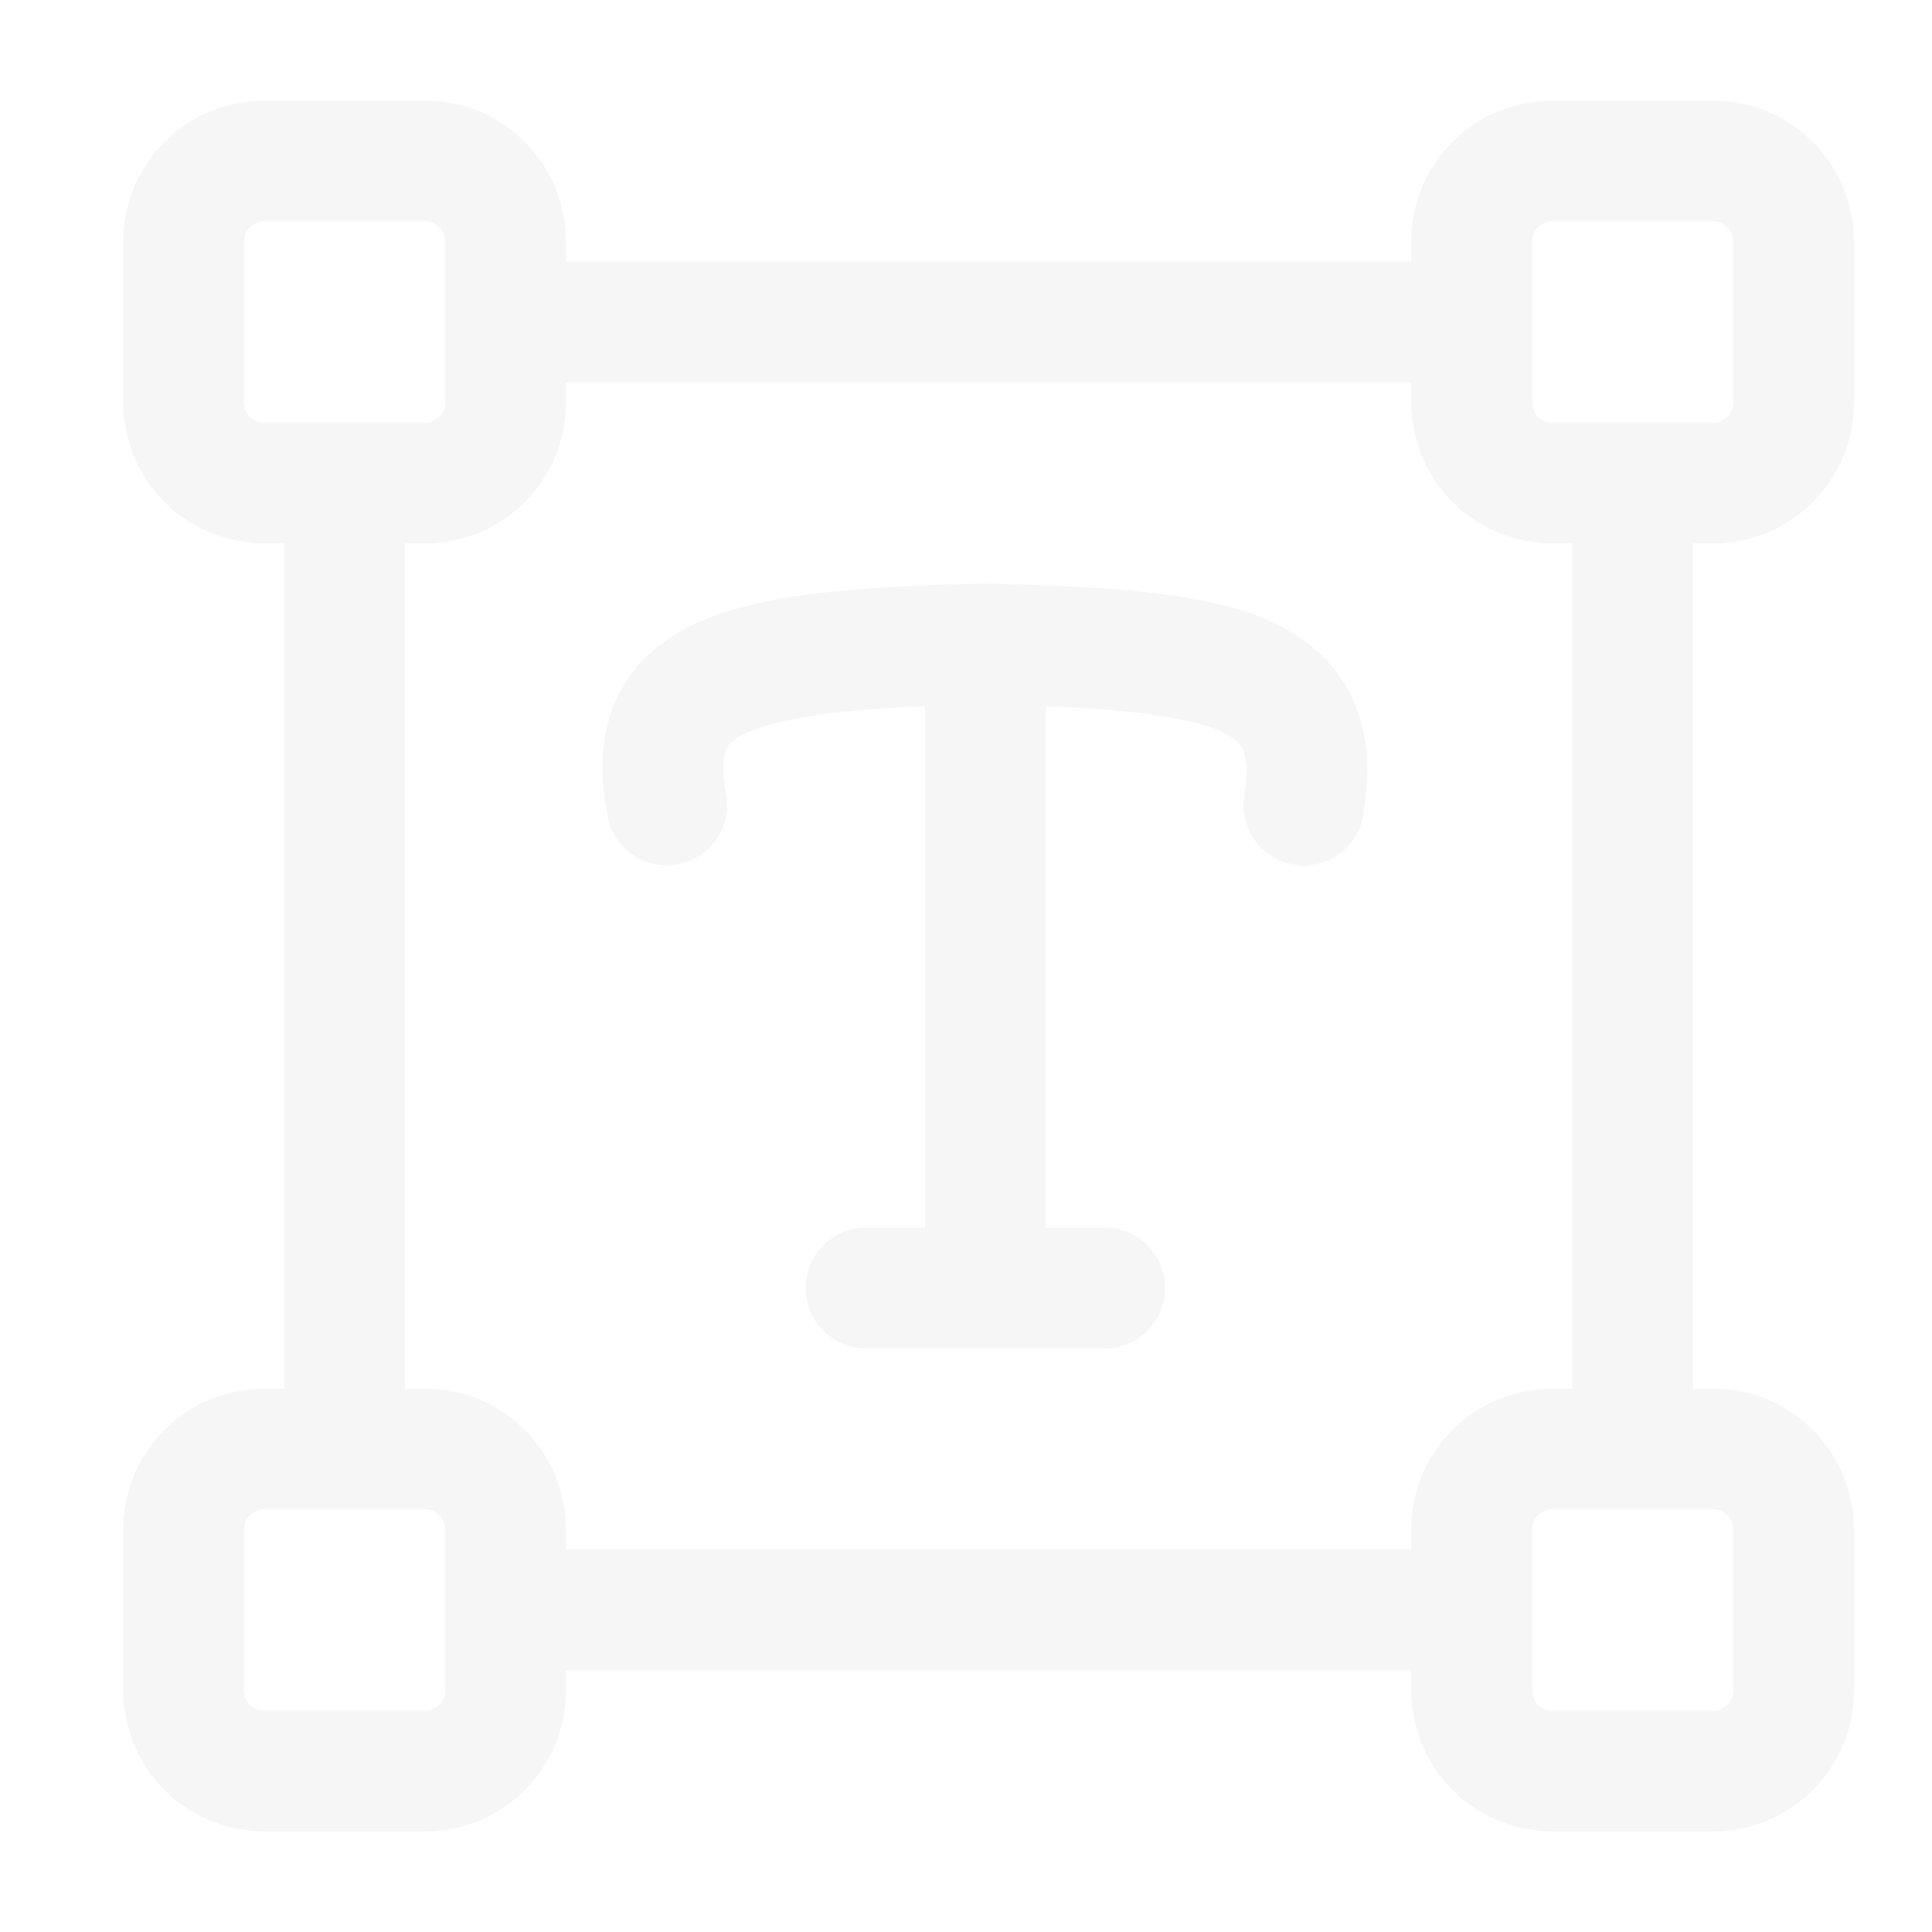
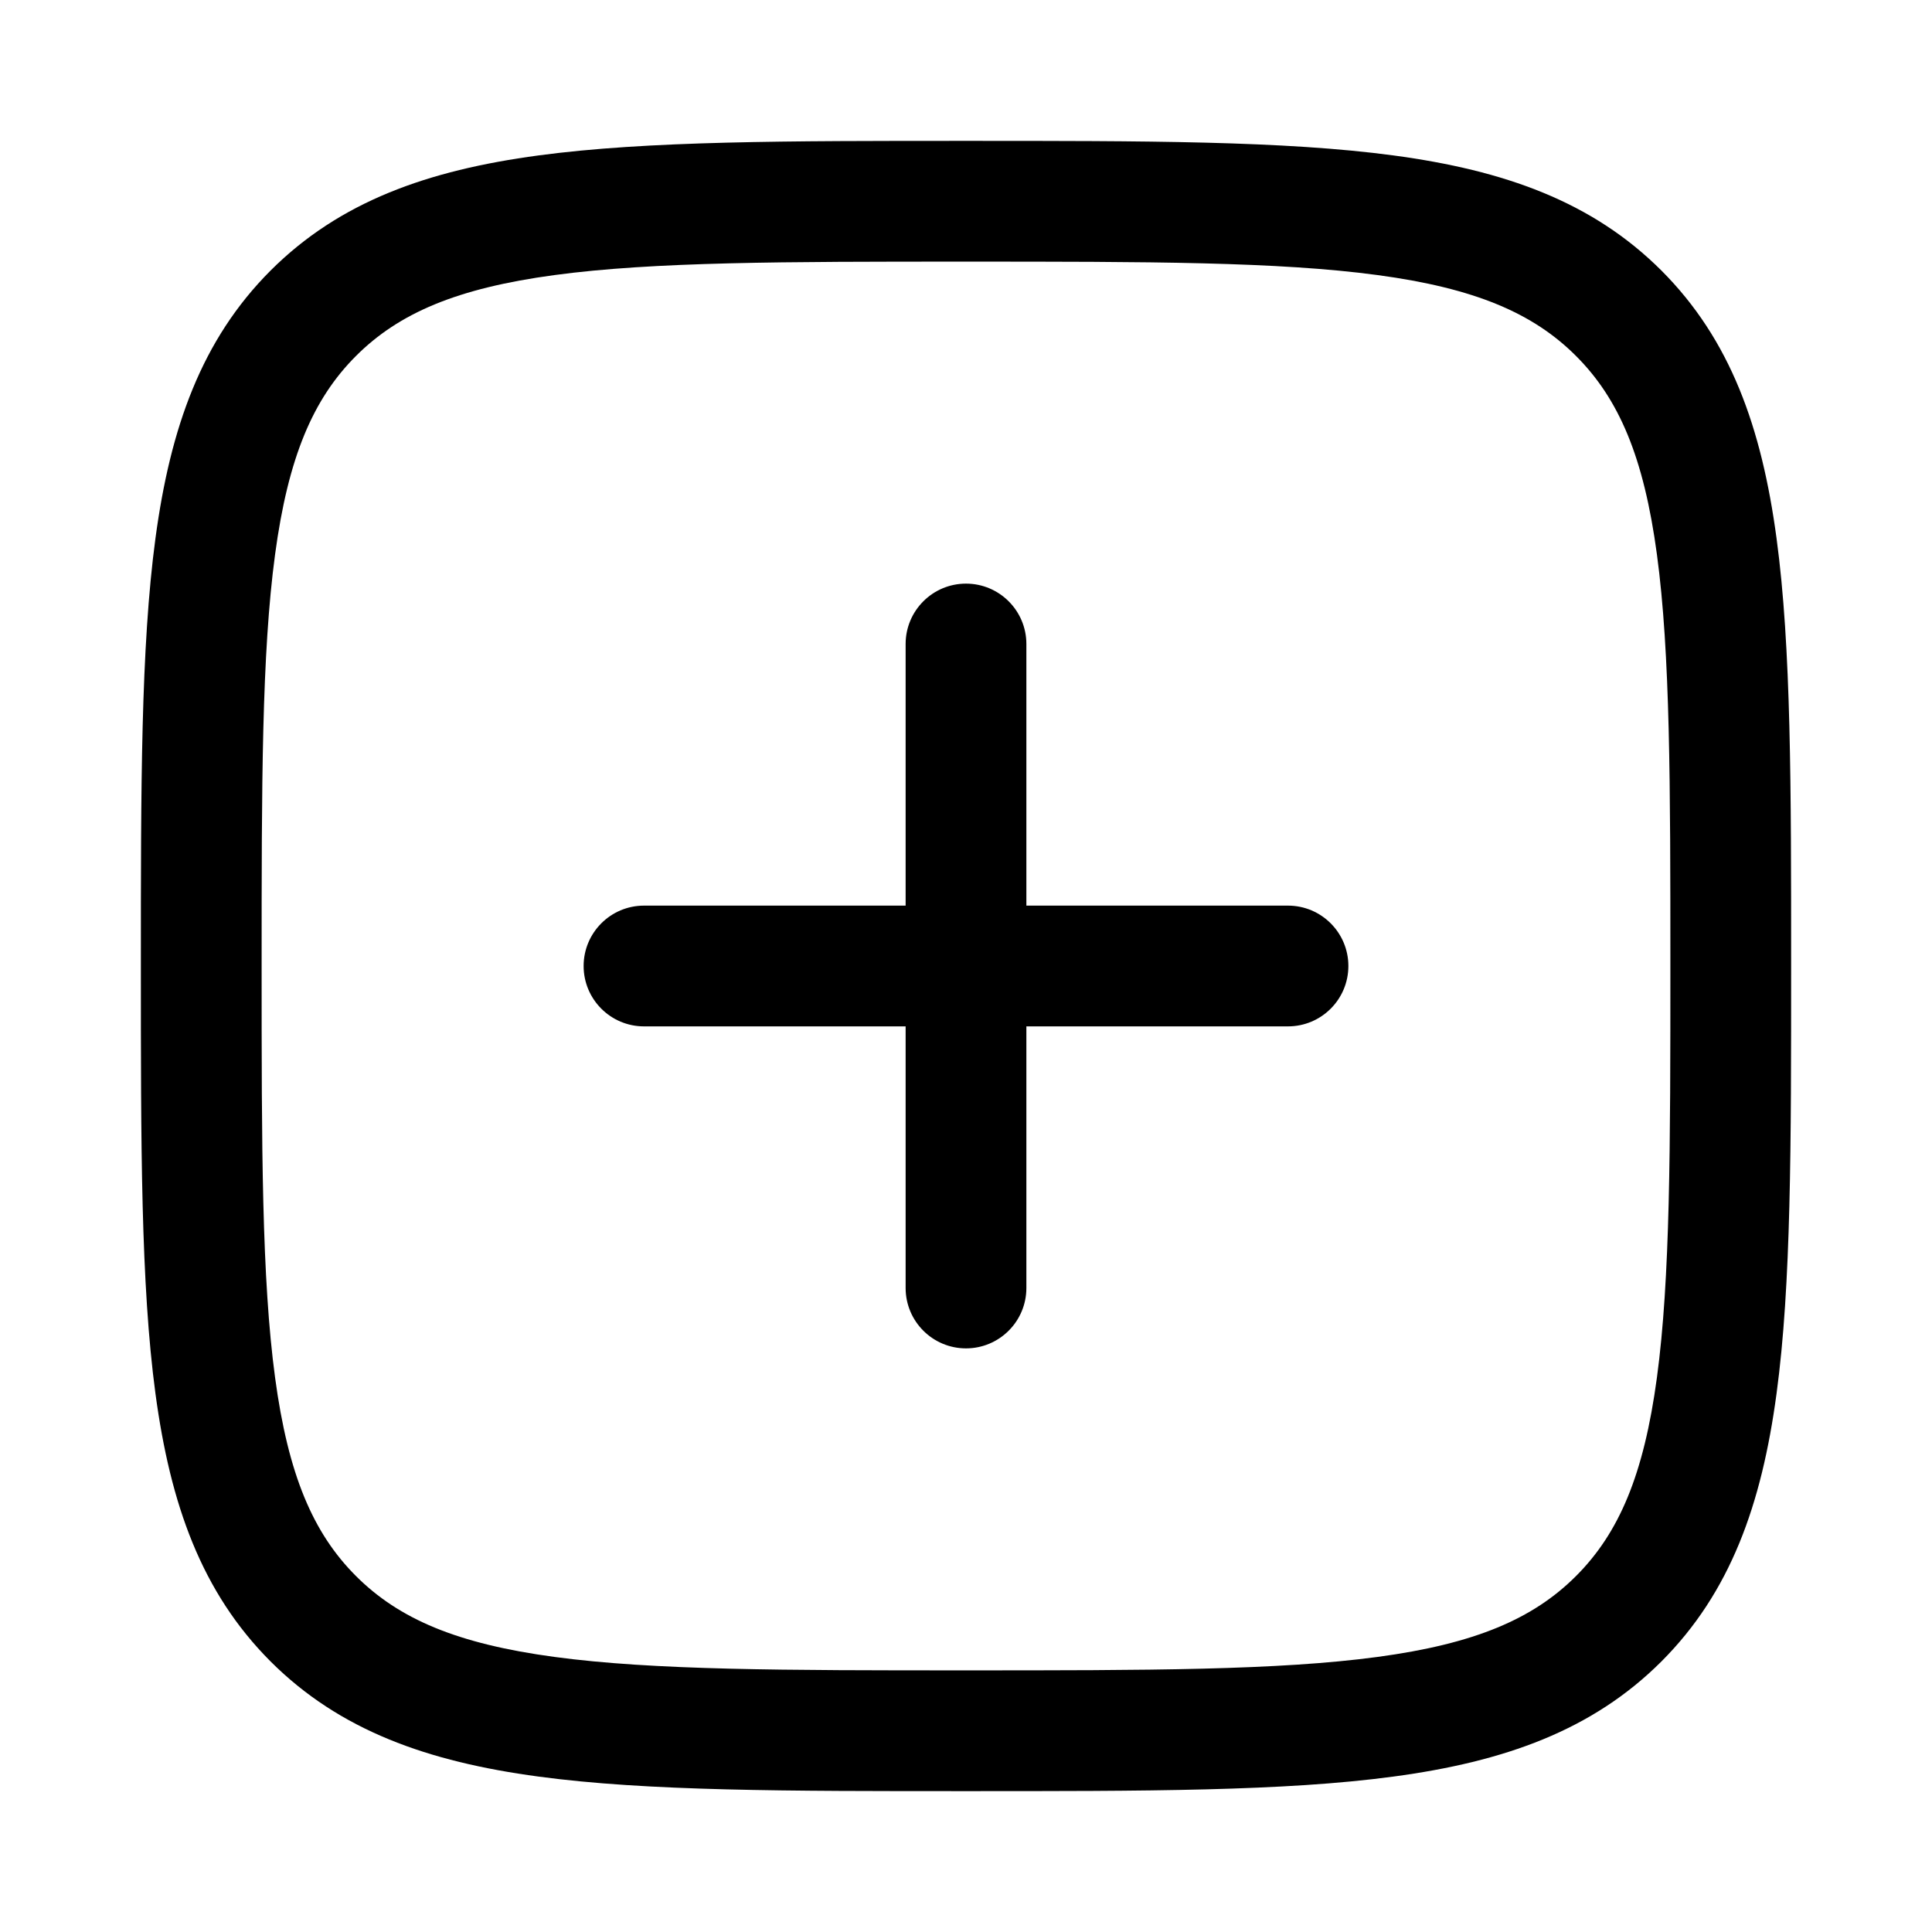
- <svg xmlns="http://www.w3.org/2000/svg" viewBox="0 0 24 24" width="128" height="128" color="#f6f6f6" fill="none">
-   <defs />
-   <path fill="currentColor" d="M7.031,20.75 L7.031,21 C7.031,21.966 6.248,22.75 5.281,22.75 L3.281,22.75 C2.315,22.75 1.531,21.966 1.531,21 L1.531,19 C1.531,18.034 2.315,17.25 3.281,17.25 L3.531,17.25 L3.531,6.75 L3.281,6.75 C2.315,6.75 1.531,5.966 1.531,5 L1.531,3 C1.531,2.033 2.315,1.25 3.281,1.25 L5.281,1.25 C6.248,1.25 7.031,2.033 7.031,3 L7.031,3.25 L17.531,3.25 L17.531,3 C17.531,2.033 18.315,1.25 19.281,1.25 L21.281,1.25 C22.248,1.25 23.031,2.033 23.031,3 L23.031,5 C23.031,5.966 22.248,6.75 21.281,6.75 L21.031,6.75 L21.031,17.25 L21.281,17.25 C22.248,17.25 23.031,18.034 23.031,19 L23.031,21 C23.031,21.966 22.248,22.75 21.281,22.75 L19.281,22.75 C18.315,22.75 17.531,21.966 17.531,21 L17.531,20.75 Z M5.031,17.25 L5.281,17.25 C6.248,17.25 7.031,18.034 7.031,19 L7.031,19.25 L17.531,19.25 L17.531,19 C17.531,18.034 18.315,17.25 19.281,17.25 L19.531,17.25 L19.531,6.75 L19.281,6.75 C18.315,6.75 17.531,5.966 17.531,5 L17.531,4.75 L7.031,4.75 L7.031,5 C7.031,5.966 6.248,6.75 5.281,6.75 L5.031,6.75 Z M12.257,7.25 C13.01,7.267 13.676,7.295 14.243,7.357 C14.802,7.418 15.316,7.517 15.742,7.701 C16.184,7.892 16.571,8.191 16.794,8.661 C17.008,9.113 17.019,9.617 16.937,10.12 C16.871,10.529 16.486,10.807 16.077,10.74 C15.668,10.674 15.39,10.289 15.457,9.88 C15.512,9.536 15.472,9.375 15.438,9.303 C15.413,9.25 15.355,9.168 15.148,9.079 C14.926,8.982 14.586,8.903 14.08,8.848 C13.763,8.814 13.402,8.79 12.99,8.773 L12.99,15.25 L13.724,15.25 C14.138,15.25 14.474,15.586 14.474,16 C14.474,16.414 14.138,16.75 13.724,16.75 L10.756,16.75 C10.341,16.75 10.006,16.414 10.006,16 C10.006,15.586 10.341,15.25 10.756,15.25 L11.49,15.25 L11.49,8.772 C11.035,8.791 10.646,8.82 10.313,8.861 C9.799,8.925 9.47,9.014 9.264,9.111 C9.078,9.2 9.035,9.275 9.017,9.319 C8.989,9.387 8.959,9.54 9.019,9.862 C9.096,10.269 8.827,10.661 8.42,10.737 C8.013,10.813 7.621,10.545 7.545,10.138 C7.458,9.675 7.447,9.194 7.63,8.749 C7.823,8.28 8.184,7.964 8.62,7.757 C9.038,7.558 9.552,7.444 10.128,7.373 C10.712,7.3 11.411,7.265 12.226,7.25 C12.236,7.25 12.246,7.25 12.257,7.25 Z M3.281,18.75 C3.143,18.75 3.031,18.862 3.031,19 L3.031,21 C3.031,21.138 3.143,21.25 3.281,21.25 L5.281,21.25 C5.419,21.25 5.531,21.138 5.531,21 L5.531,19 C5.531,18.862 5.419,18.75 5.281,18.75 L3.281,18.75 Z M19.031,21 C19.031,21.138 19.143,21.25 19.281,21.25 L21.281,21.25 C21.419,21.25 21.531,21.138 21.531,21 L21.531,19 C21.531,18.862 21.419,18.75 21.281,18.75 L19.281,18.75 C19.143,18.75 19.031,18.862 19.031,19 Z M3.031,3 L3.031,5 C3.031,5.138 3.143,5.25 3.281,5.25 L5.281,5.25 C5.419,5.25 5.531,5.138 5.531,5 L5.531,3 C5.531,2.862 5.419,2.75 5.281,2.75 L3.281,2.75 C3.143,2.75 3.031,2.862 3.031,3 Z M19.281,2.75 C19.143,2.75 19.031,2.862 19.031,3 L19.031,5 C19.031,5.138 19.143,5.25 19.281,5.25 L21.281,5.25 C21.419,5.25 21.531,5.138 21.531,5 L21.531,3 C21.531,2.862 21.419,2.75 21.281,2.75 Z" />
+ <svg xmlns="http://www.w3.org/2000/svg" viewBox="0 0 24 24" width="128" height="128" color="currentColor" fill="none">
+   <path d="M12 22.25C14.218 22.25 15.957 22.252 17.311 22.069C18.688 21.884 19.78 21.497 20.639 20.639C21.497 19.78 21.884 18.688 22.069 17.311C22.252 15.957 22.25 14.218 22.25 12C22.25 9.782 22.252 8.043 22.069 6.688C21.884 5.312 21.497 4.22 20.639 3.361C19.78 2.503 18.688 2.116 17.311 1.931C15.957 1.749 14.218 1.75 12 1.75C9.782 1.75 8.043 1.749 6.688 1.931C5.312 2.116 4.22 2.503 3.361 3.361C2.503 4.22 2.116 5.312 1.931 6.688C1.749 8.043 1.75 9.782 1.75 12C1.75 14.218 1.749 15.957 1.931 17.311C2.116 18.688 2.503 19.78 3.361 20.639C4.22 21.497 5.312 21.884 6.688 22.069C8.043 22.252 9.782 22.25 12 22.25ZM12 20.75C9.74 20.75 8.12 20.749 6.888 20.583C5.677 20.42 4.955 20.111 4.422 19.578C3.889 19.045 3.58 18.323 3.417 17.112C3.251 15.88 3.25 14.26 3.25 12C3.25 9.74 3.251 8.12 3.417 6.888C3.58 5.677 3.889 4.955 4.422 4.422C4.955 3.889 5.677 3.58 6.888 3.417C8.12 3.251 9.74 3.25 12 3.25C14.26 3.25 15.88 3.251 17.112 3.417C18.323 3.58 19.045 3.889 19.578 4.422C20.111 4.955 20.42 5.677 20.583 6.888C20.749 8.12 20.75 9.74 20.75 12C20.75 14.26 20.749 15.88 20.583 17.112C20.42 18.323 20.111 19.045 19.578 19.578C19.045 20.111 18.323 20.42 17.112 20.583C15.88 20.749 14.26 20.75 12 20.75ZM12 16.75C12.414 16.75 12.75 16.414 12.75 16V12.75H16C16.414 12.75 16.75 12.414 16.75 12C16.75 11.586 16.414 11.25 16 11.25H12.75V8C12.75 7.586 12.414 7.25 12 7.25C11.586 7.25 11.25 7.586 11.25 8V11.25H8C7.586 11.25 7.25 11.586 7.25 12C7.25 12.414 7.586 12.75 8 12.75H11.25V16C11.25 16.414 11.586 16.75 12 16.75Z" fill="currentColor" />
</svg>
